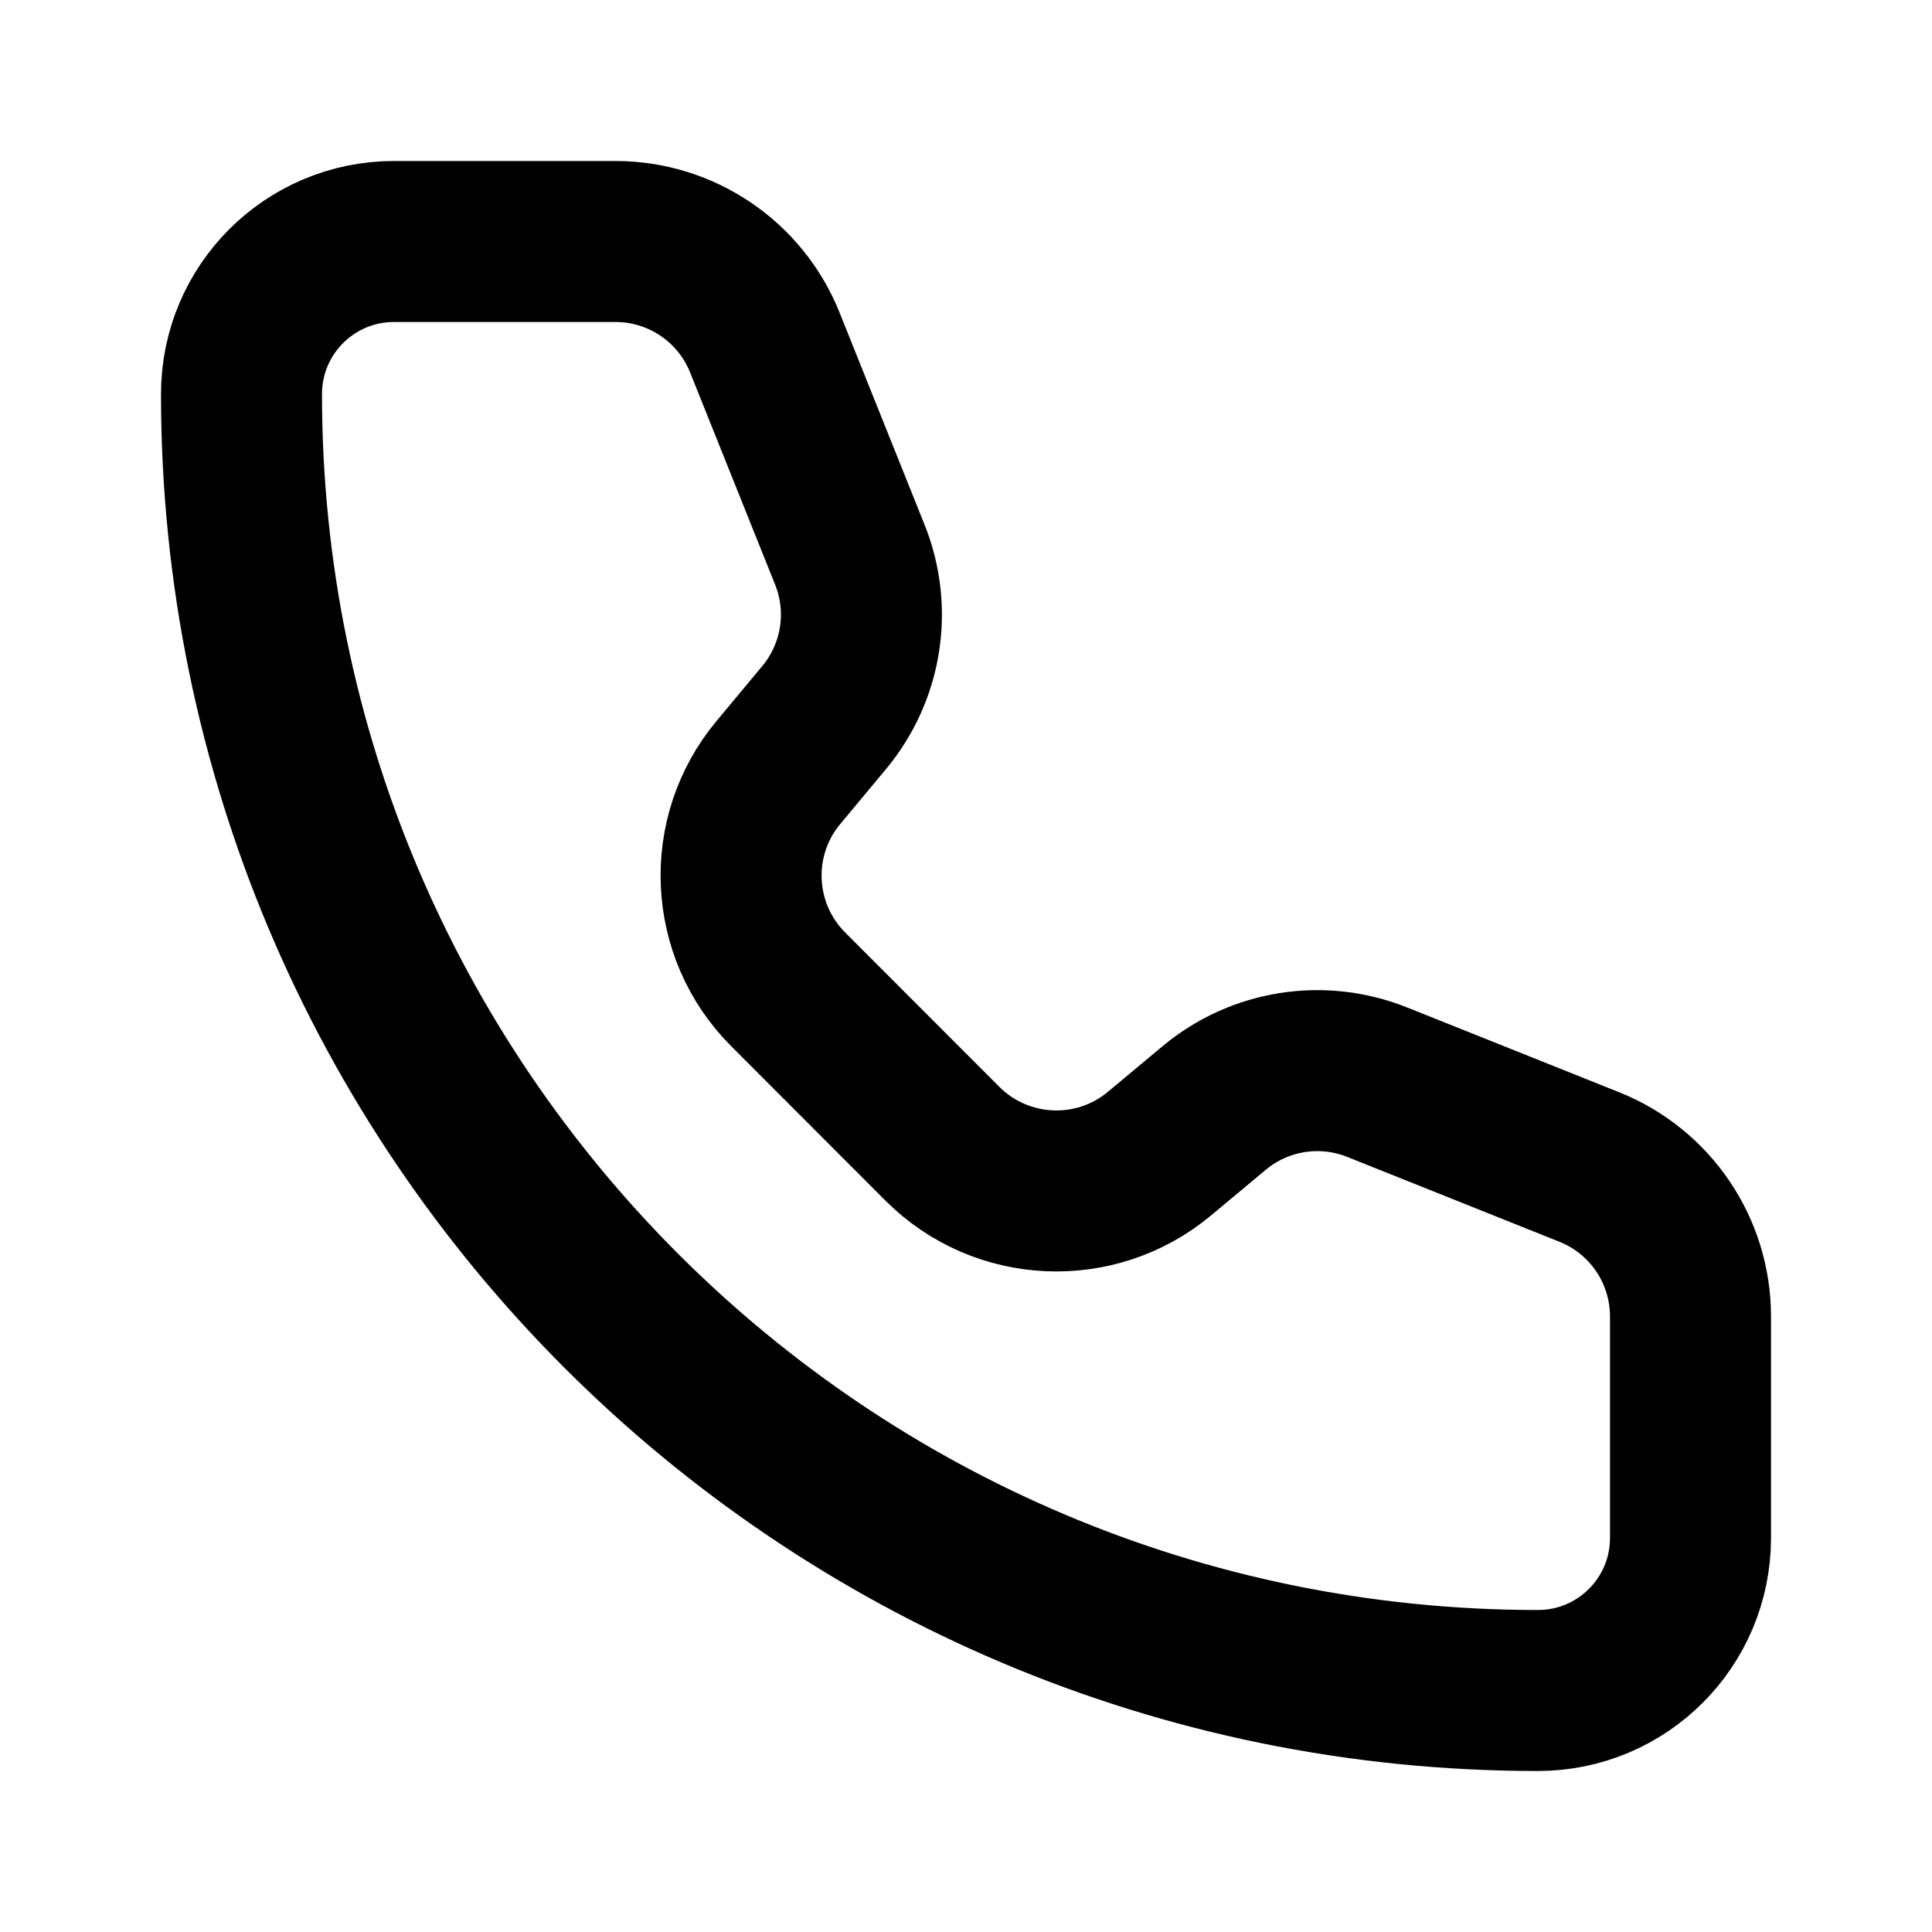
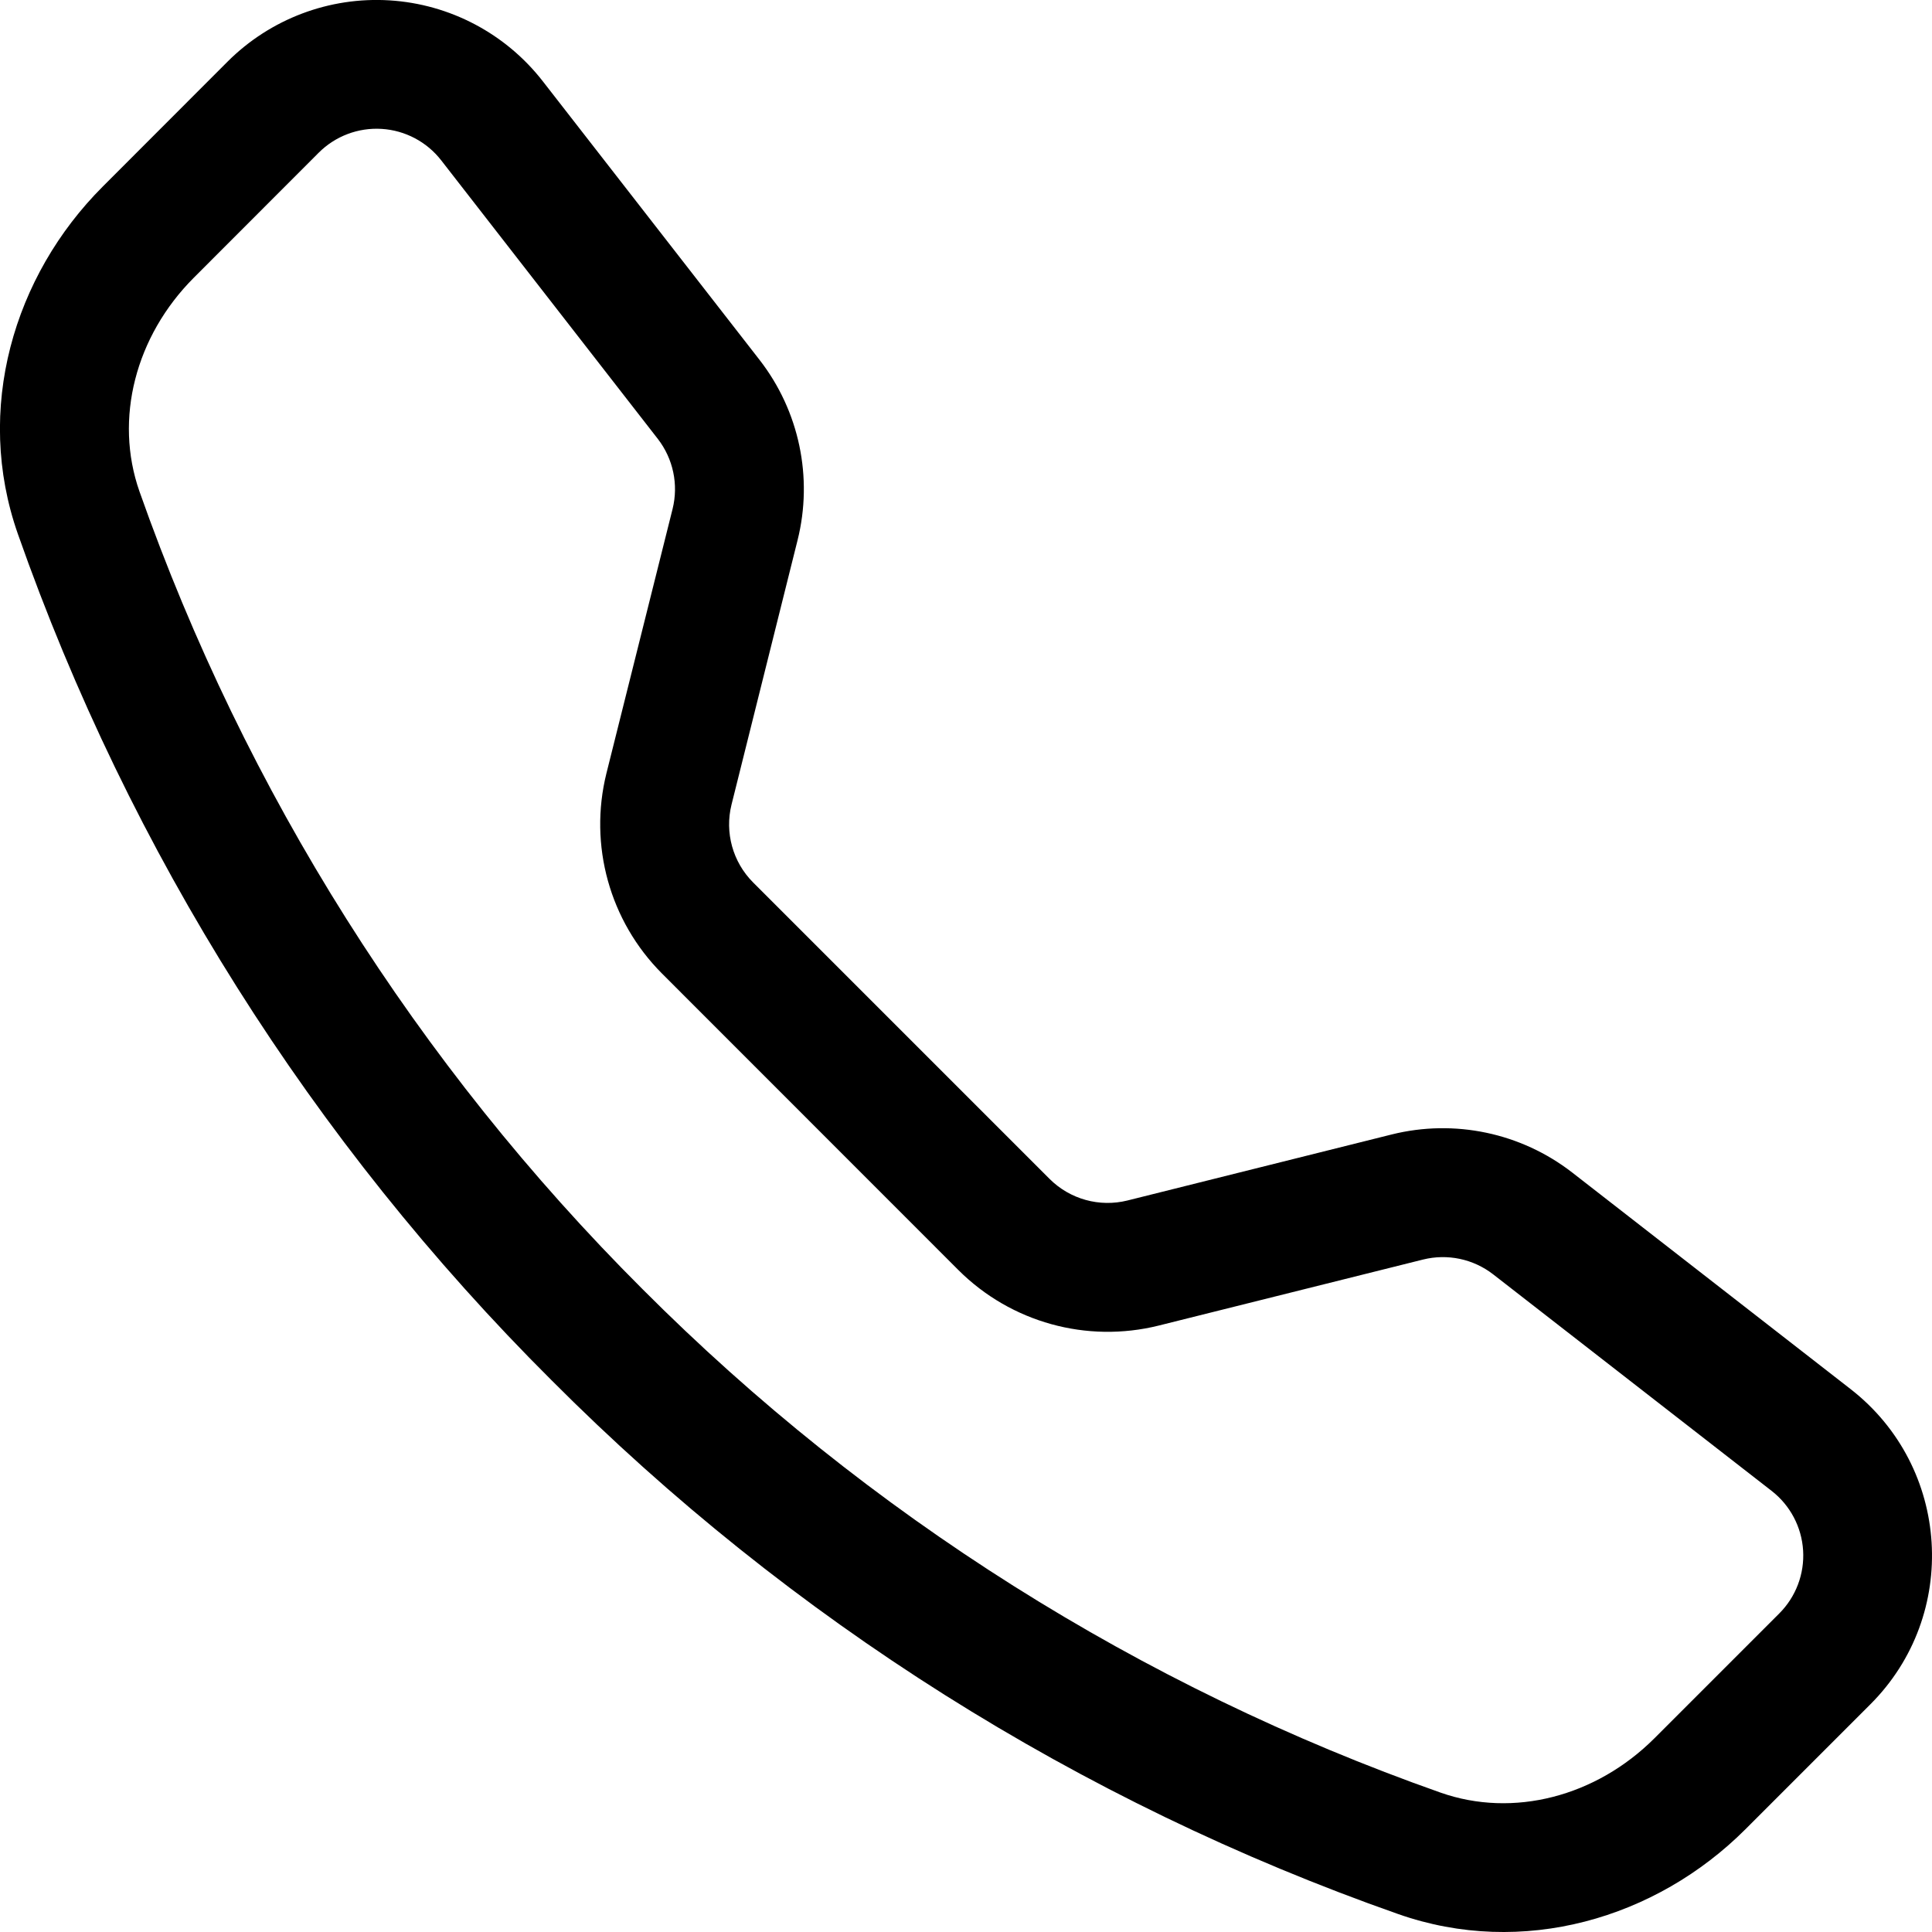
- <svg xmlns="http://www.w3.org/2000/svg" width="24" height="24" viewBox="0 0 24 24" fill="none">
-   <g id="Communication / Phone">
-     <path id="Vector" d="M9.502 4.257C9.199 3.498 8.463 3 7.646 3H4.895C3.848 3 3 3.848 3 4.895C3 13.789 10.211 21 19.105 21C20.152 21 21 20.152 21 19.105L21 16.354C21 15.536 20.503 14.801 19.743 14.497L17.107 13.443C16.425 13.17 15.648 13.293 15.084 13.763L14.403 14.331C13.609 14.993 12.44 14.94 11.708 14.209L9.792 12.291C9.061 11.56 9.007 10.391 9.669 9.597L10.236 8.916C10.707 8.352 10.831 7.575 10.558 6.893L9.502 4.257Z" stroke="currentColor" stroke-width="2" stroke-linecap="round" stroke-linejoin="round" />
-   </g>
+ <svg xmlns="http://www.w3.org/2000/svg" width="16" height="16" fill="currentColor" class="bi bi-telephone" viewBox="0 0 16 16">
+   <path d="M3.654 1.328a.678.678 0 0 0-1.015-.063L1.605 2.3c-.483.484-.661 1.169-.45 1.77a17.6 17.6 0 0 0 4.168 6.608 17.6 17.6 0 0 0 6.608 4.168c.601.211 1.286.033 1.77-.45l1.034-1.034a.678.678 0 0 0-.063-1.015l-2.307-1.794a.68.68 0 0 0-.58-.122l-2.19.547a1.75 1.75 0 0 1-1.657-.459L5.482 8.062a1.75 1.75 0 0 1-.46-1.657l.548-2.19a.68.68 0 0 0-.122-.58zM1.884.511a1.745 1.745 0 0 1 2.612.163L6.29 2.98c.329.423.445.974.315 1.494l-.547 2.19a.68.68 0 0 0 .178.643l2.457 2.457a.68.68 0 0 0 .644.178l2.189-.547a1.75 1.75 0 0 1 1.494.315l2.306 1.794c.829.645.905 1.87.163 2.611l-1.034 1.034c-.74.74-1.846 1.065-2.877.702a18.6 18.6 0 0 1-7.01-4.42 18.6 18.6 0 0 1-4.42-7.009c-.362-1.03-.037-2.137.703-2.877z" />
</svg>
